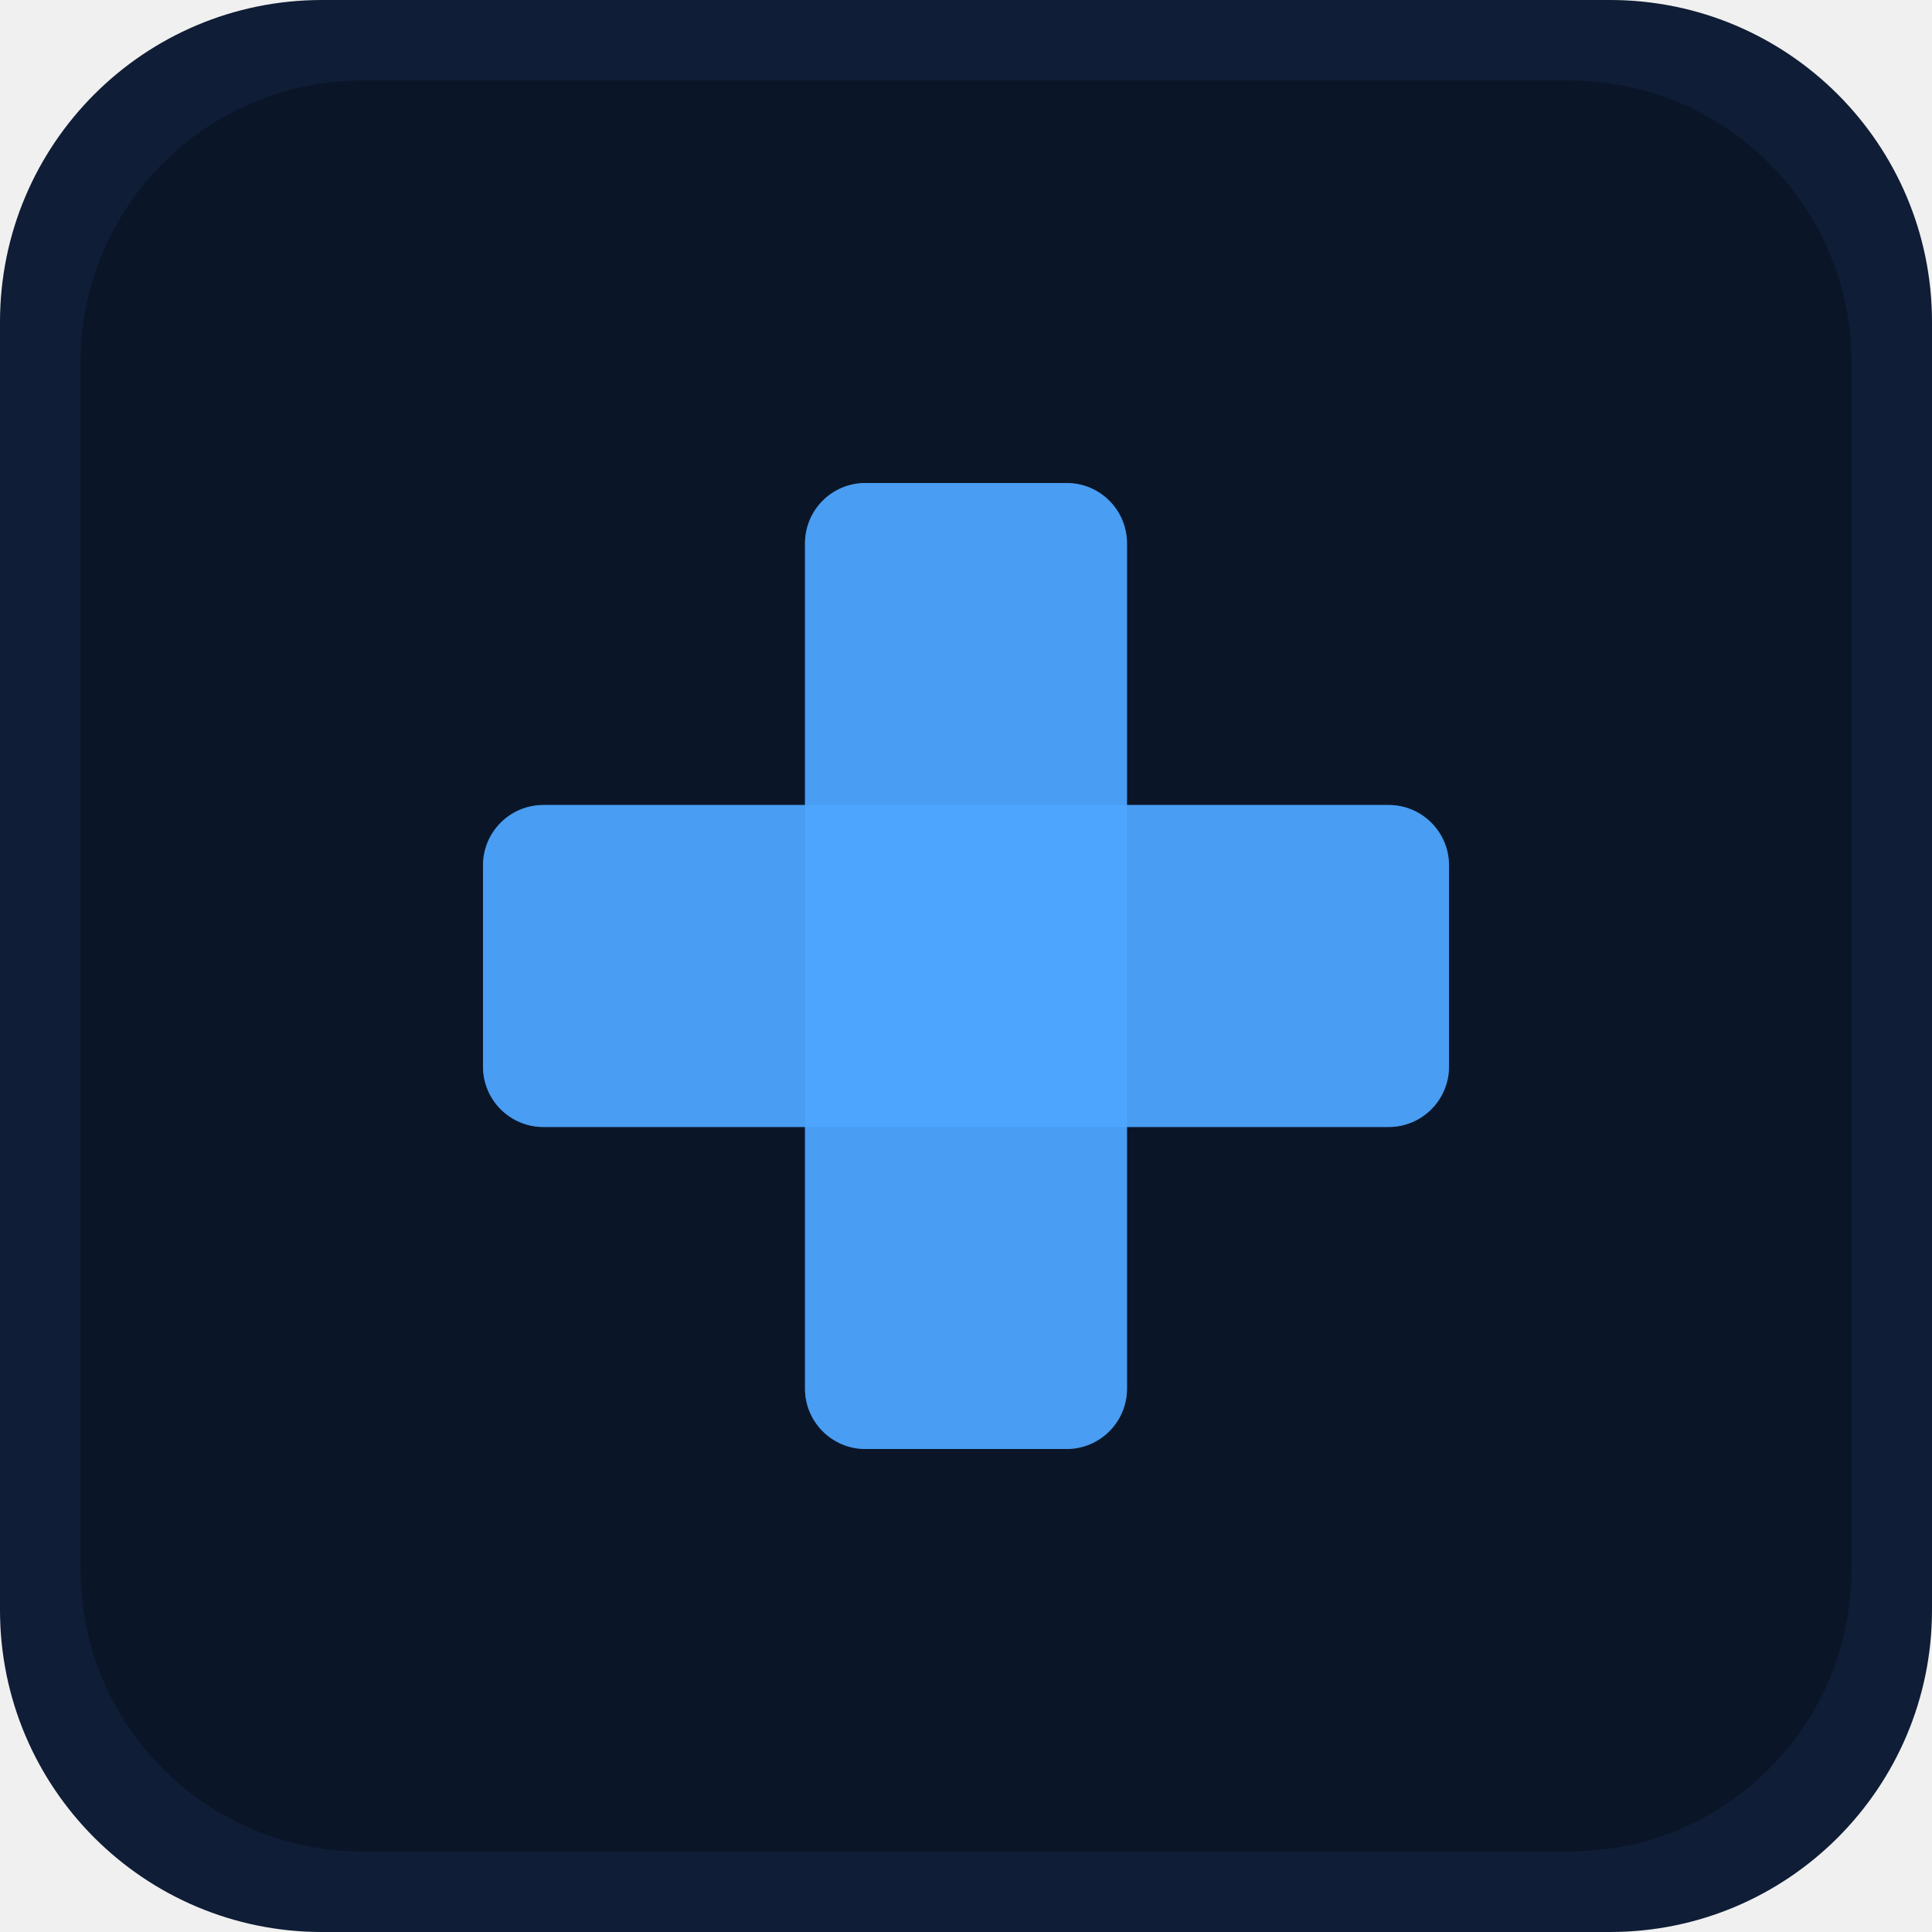
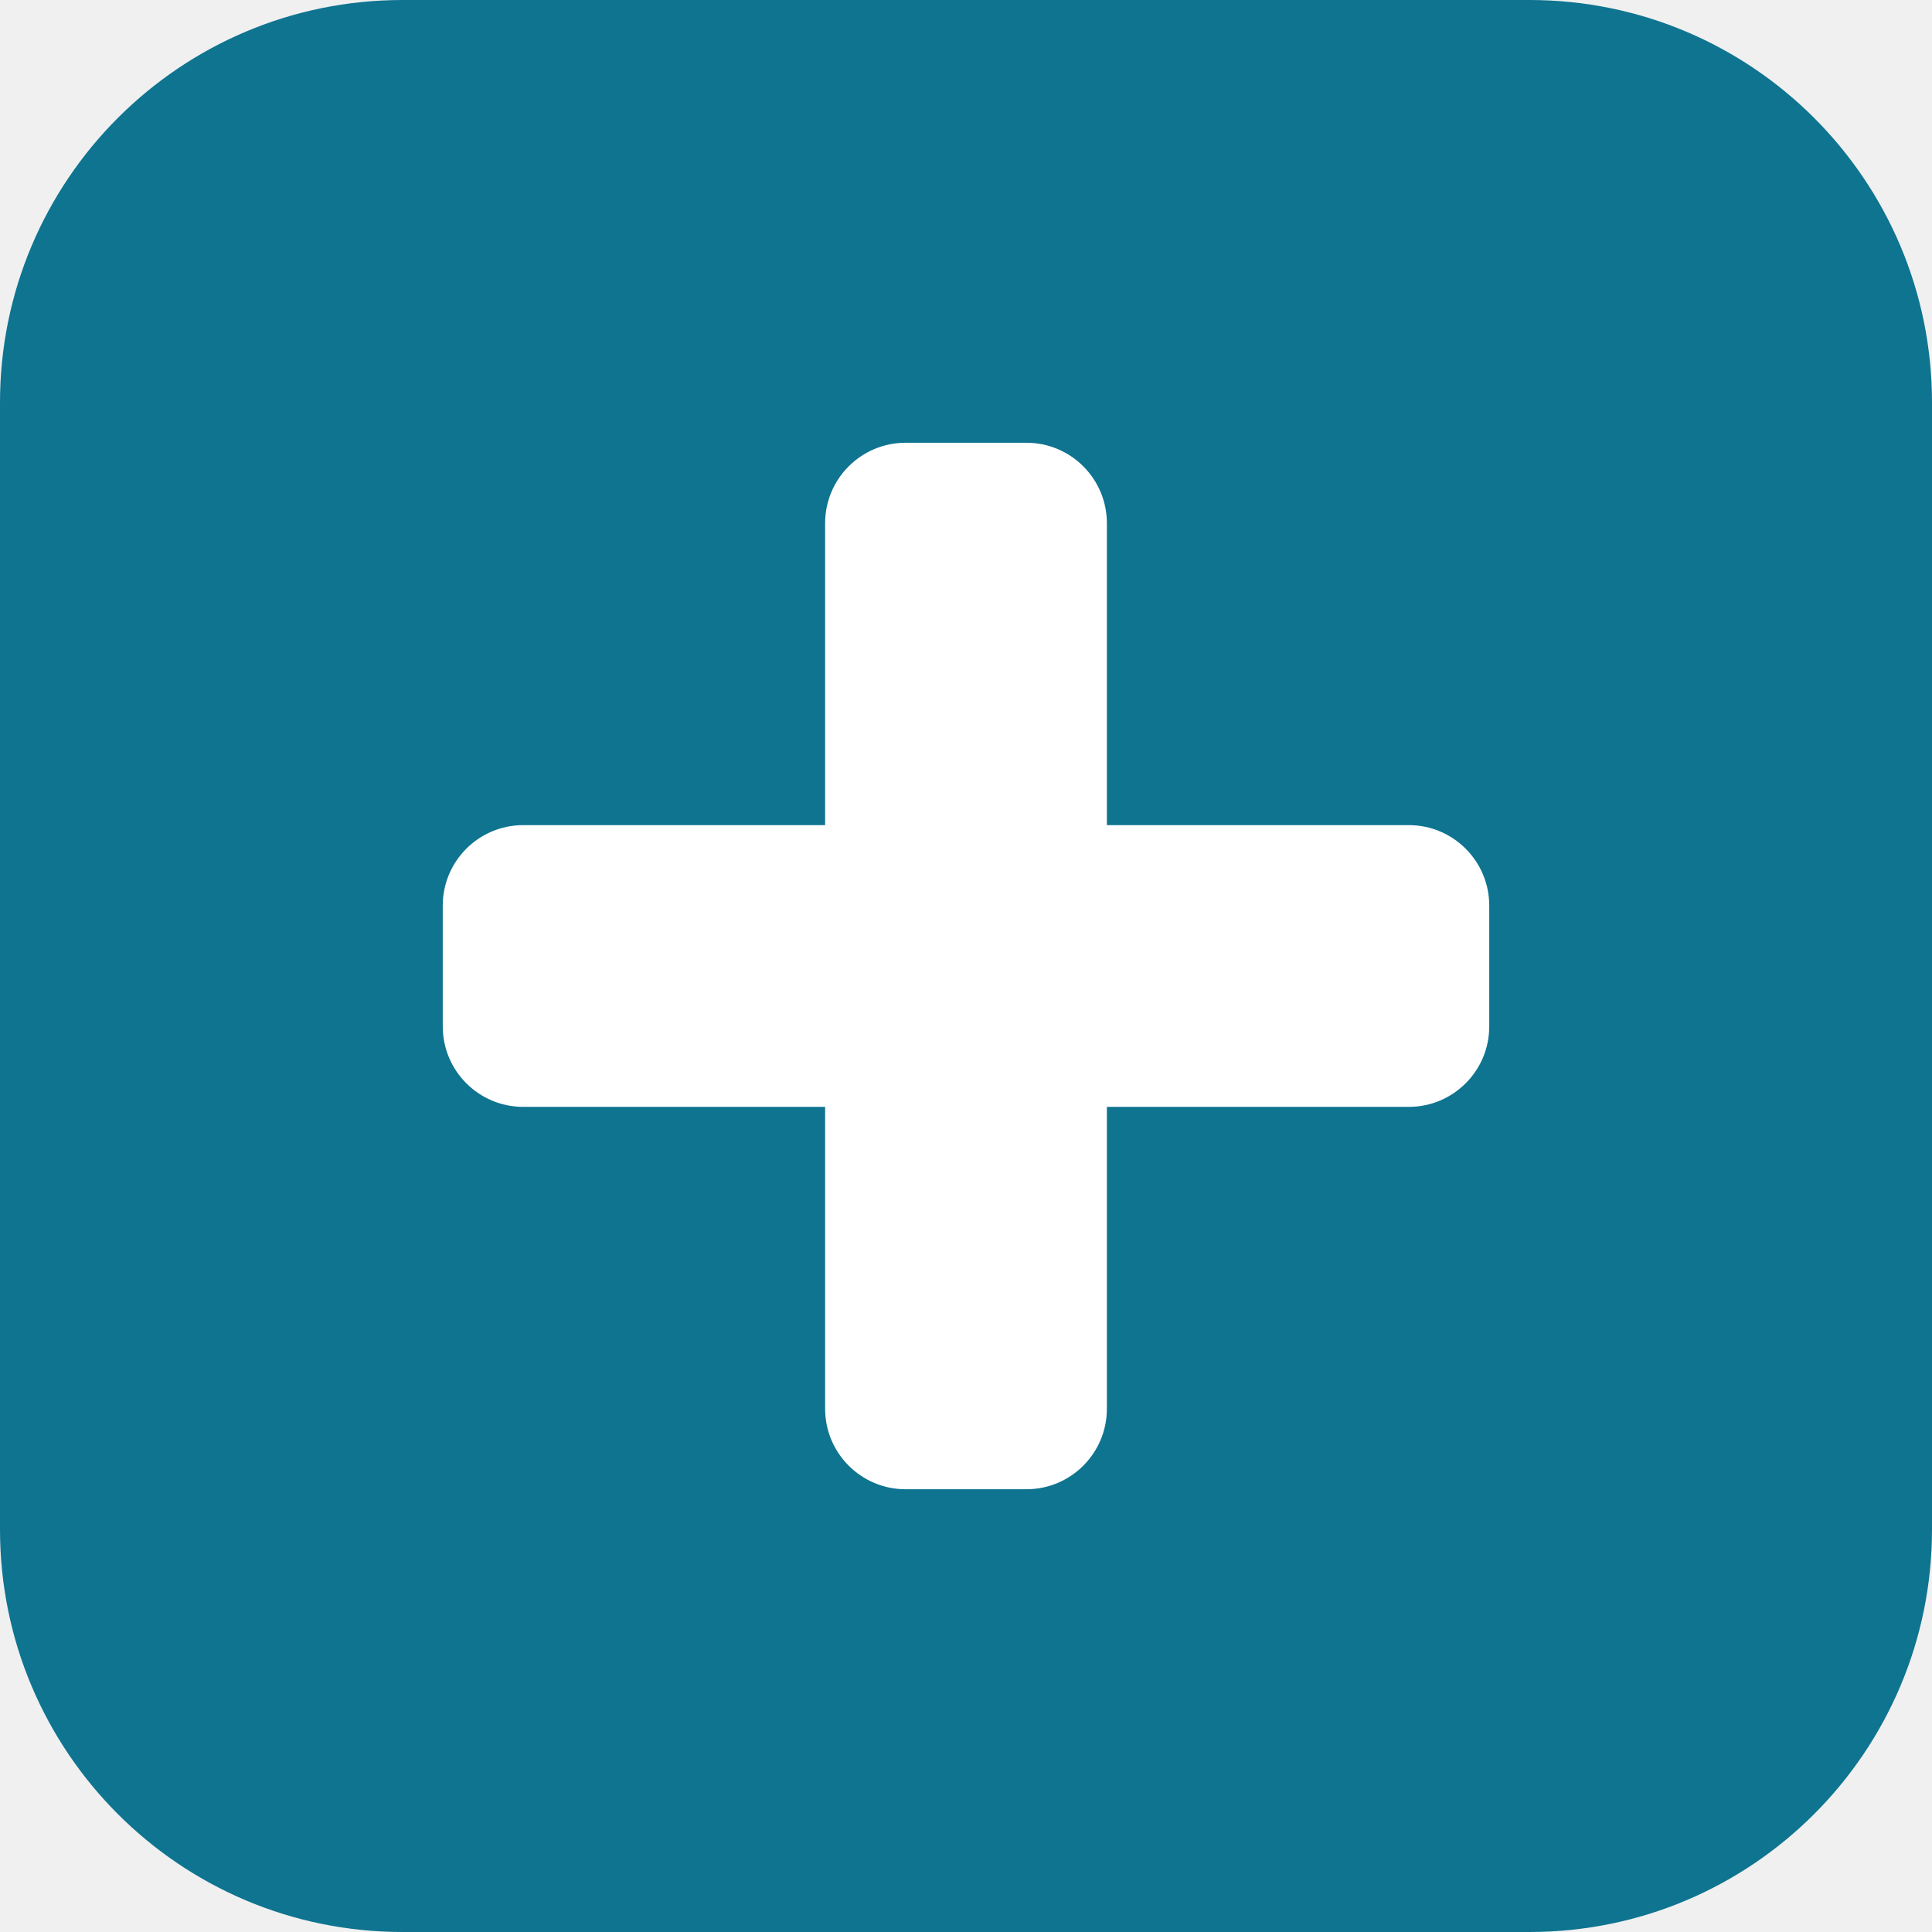
<svg xmlns="http://www.w3.org/2000/svg" viewBox="0 0 192 192" fill="none">
-   <rect width="192" height="192" rx="32" fill="#0f1d36" />
-   <rect x="8" y="8" width="176" height="176" rx="28" fill="url(#bg)" />
-   <defs>
-     <linearGradient id="bg" x1="0" y1="0" x2="192" y2="192">
-       <stop offset="0%" stop-color="#0a1628" />
-       <stop offset="100%" stop-color="#1a2a4a" />
-     </linearGradient>
-   </defs>
-   <rect x="80" y="48" width="32" height="96" rx="6" fill="#4da6ff" opacity="0.9" />
-   <rect x="48" y="80" width="96" height="32" rx="6" fill="#4da6ff" opacity="0.9" />
-   <rect x="80" y="48" width="32" height="96" rx="6" fill="url(#glow)" opacity="0.4" />
-   <rect x="48" y="80" width="96" height="32" rx="6" fill="url(#glow)" opacity="0.4" />
-   <defs>
-     <linearGradient id="glow" x1="48" y1="48" x2="144" y2="144">
-       <stop offset="0%" stop-color="#4da6ff" />
-       <stop offset="100%" stop-color="#36d6b5" />
-     </linearGradient>
-   </defs>
+   <rect width="192" height="192" rx="40" fill="#0e7490" />
+   <rect x="82" y="44" width="28" height="104" rx="8" fill="#ffffff" />
+   <rect x="44" y="82" width="104" height="28" rx="8" fill="#ffffff" />
</svg>
